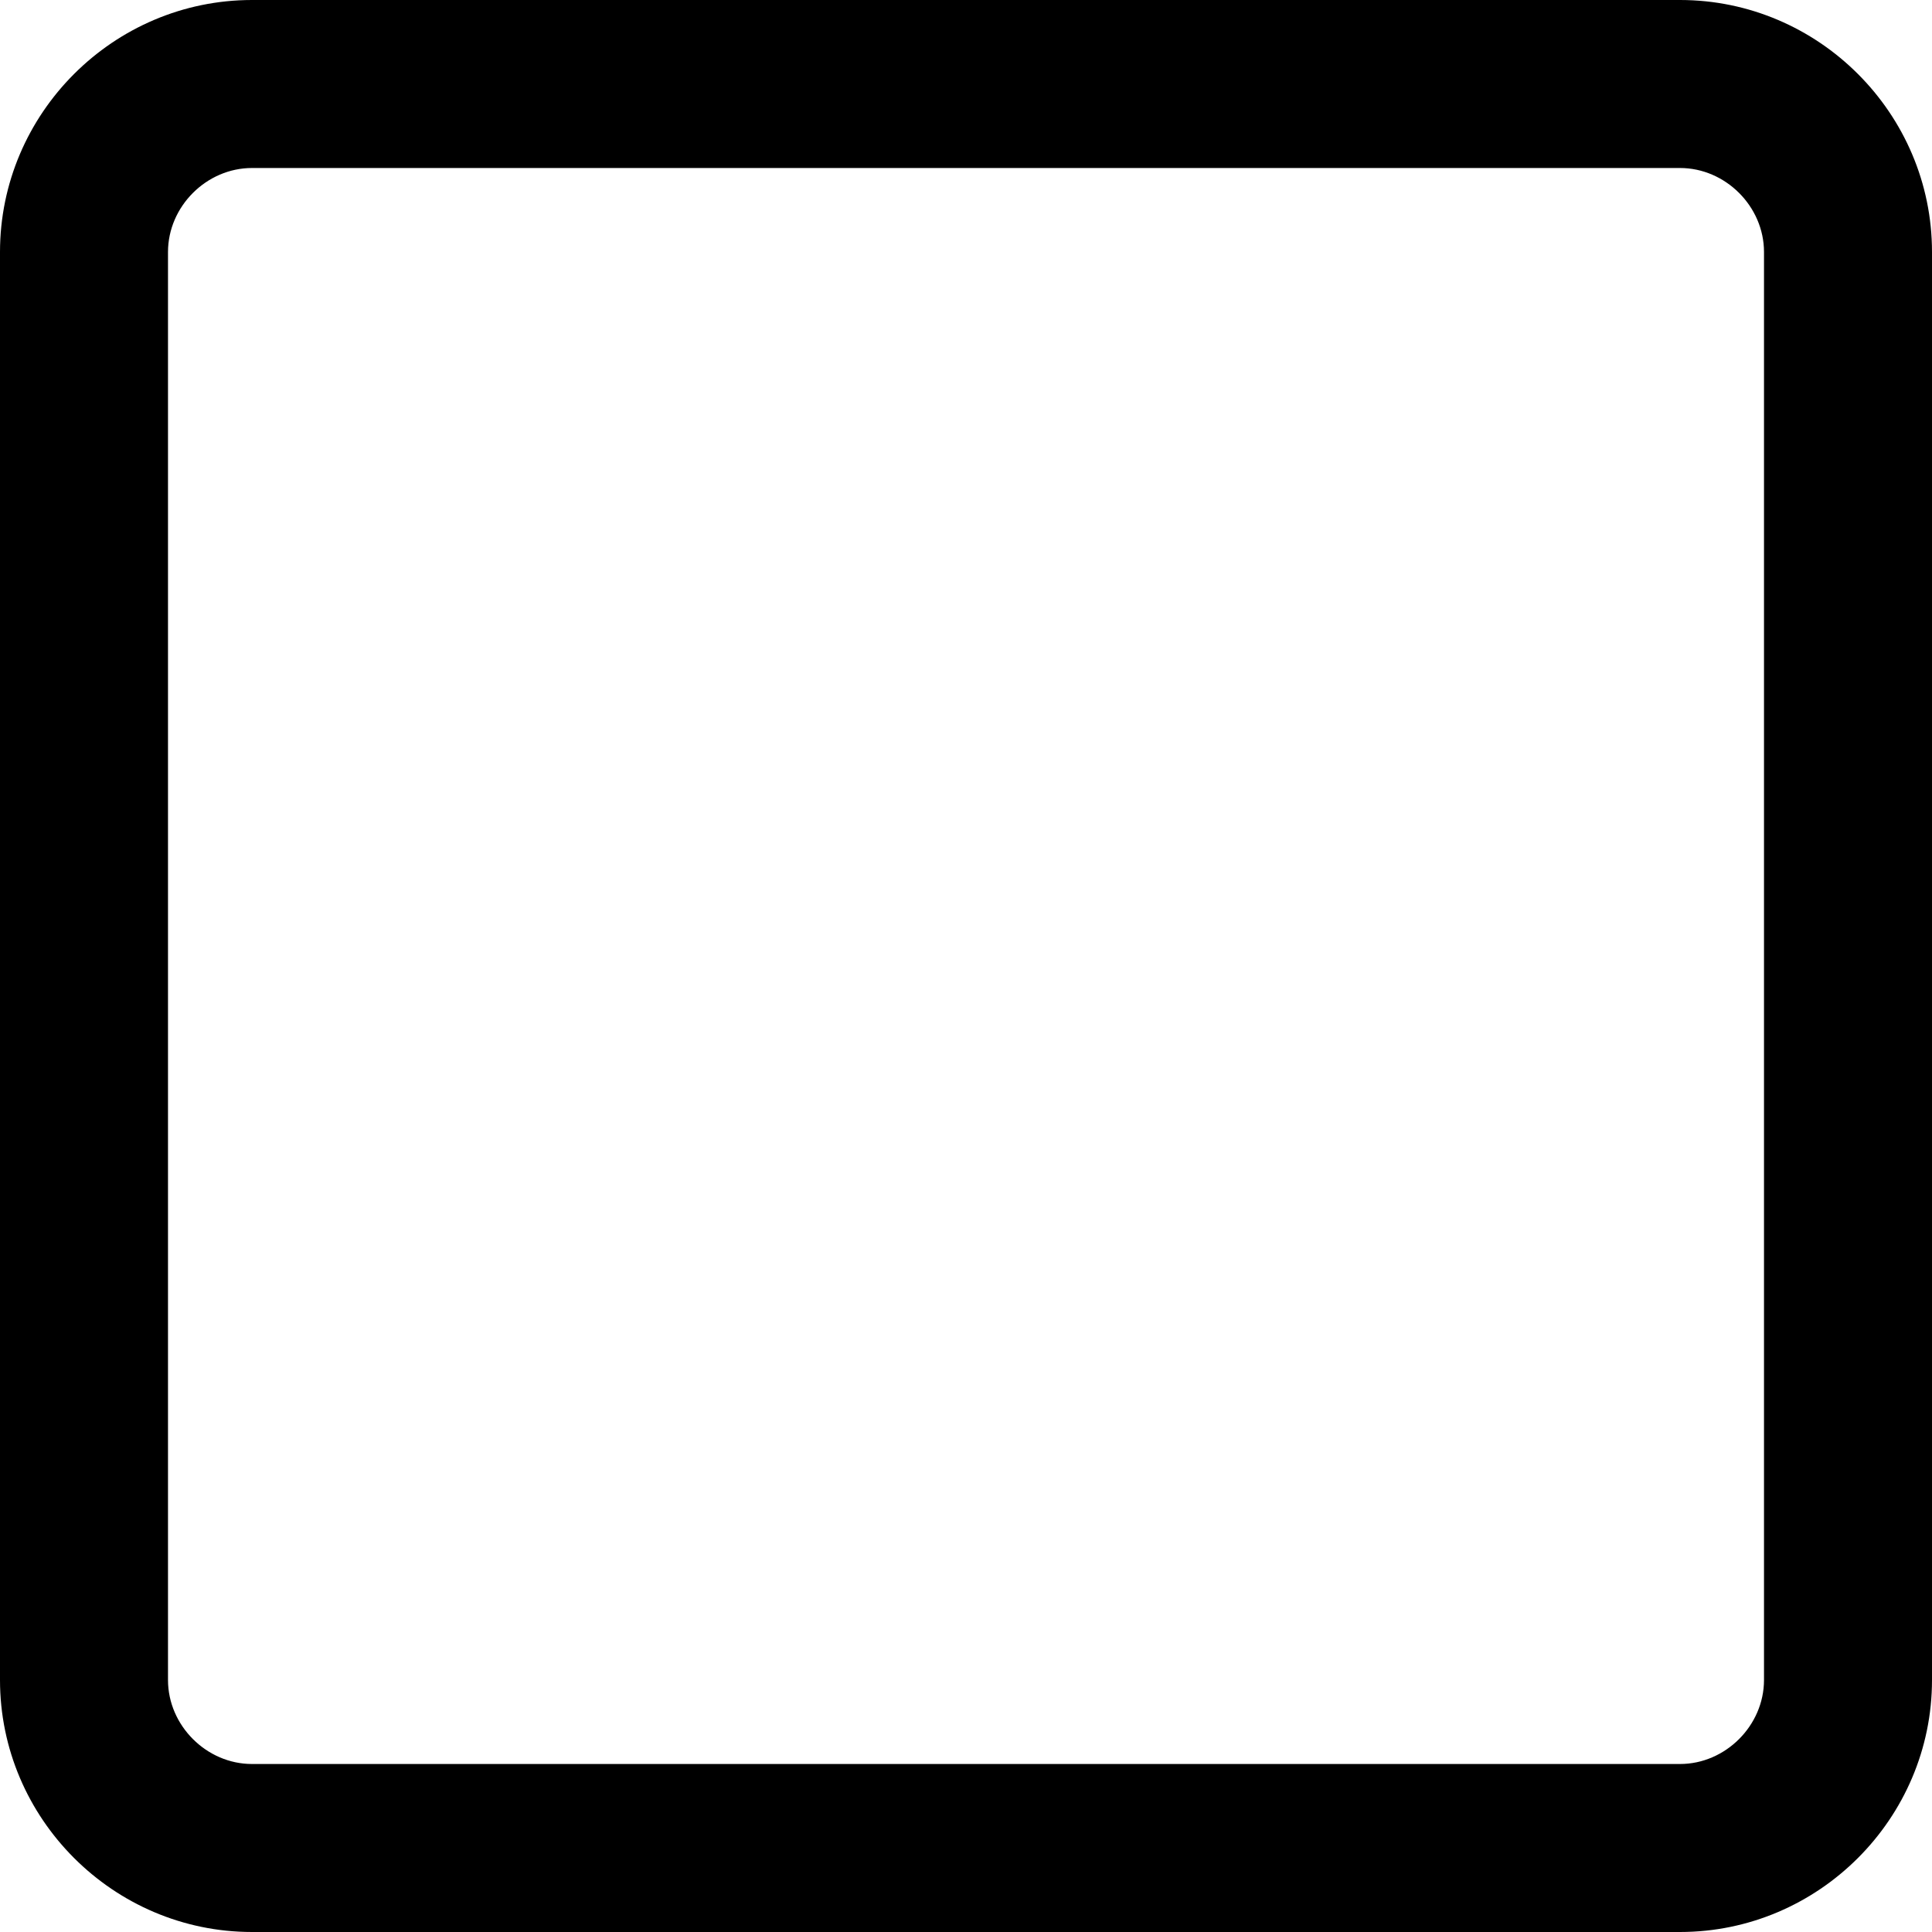
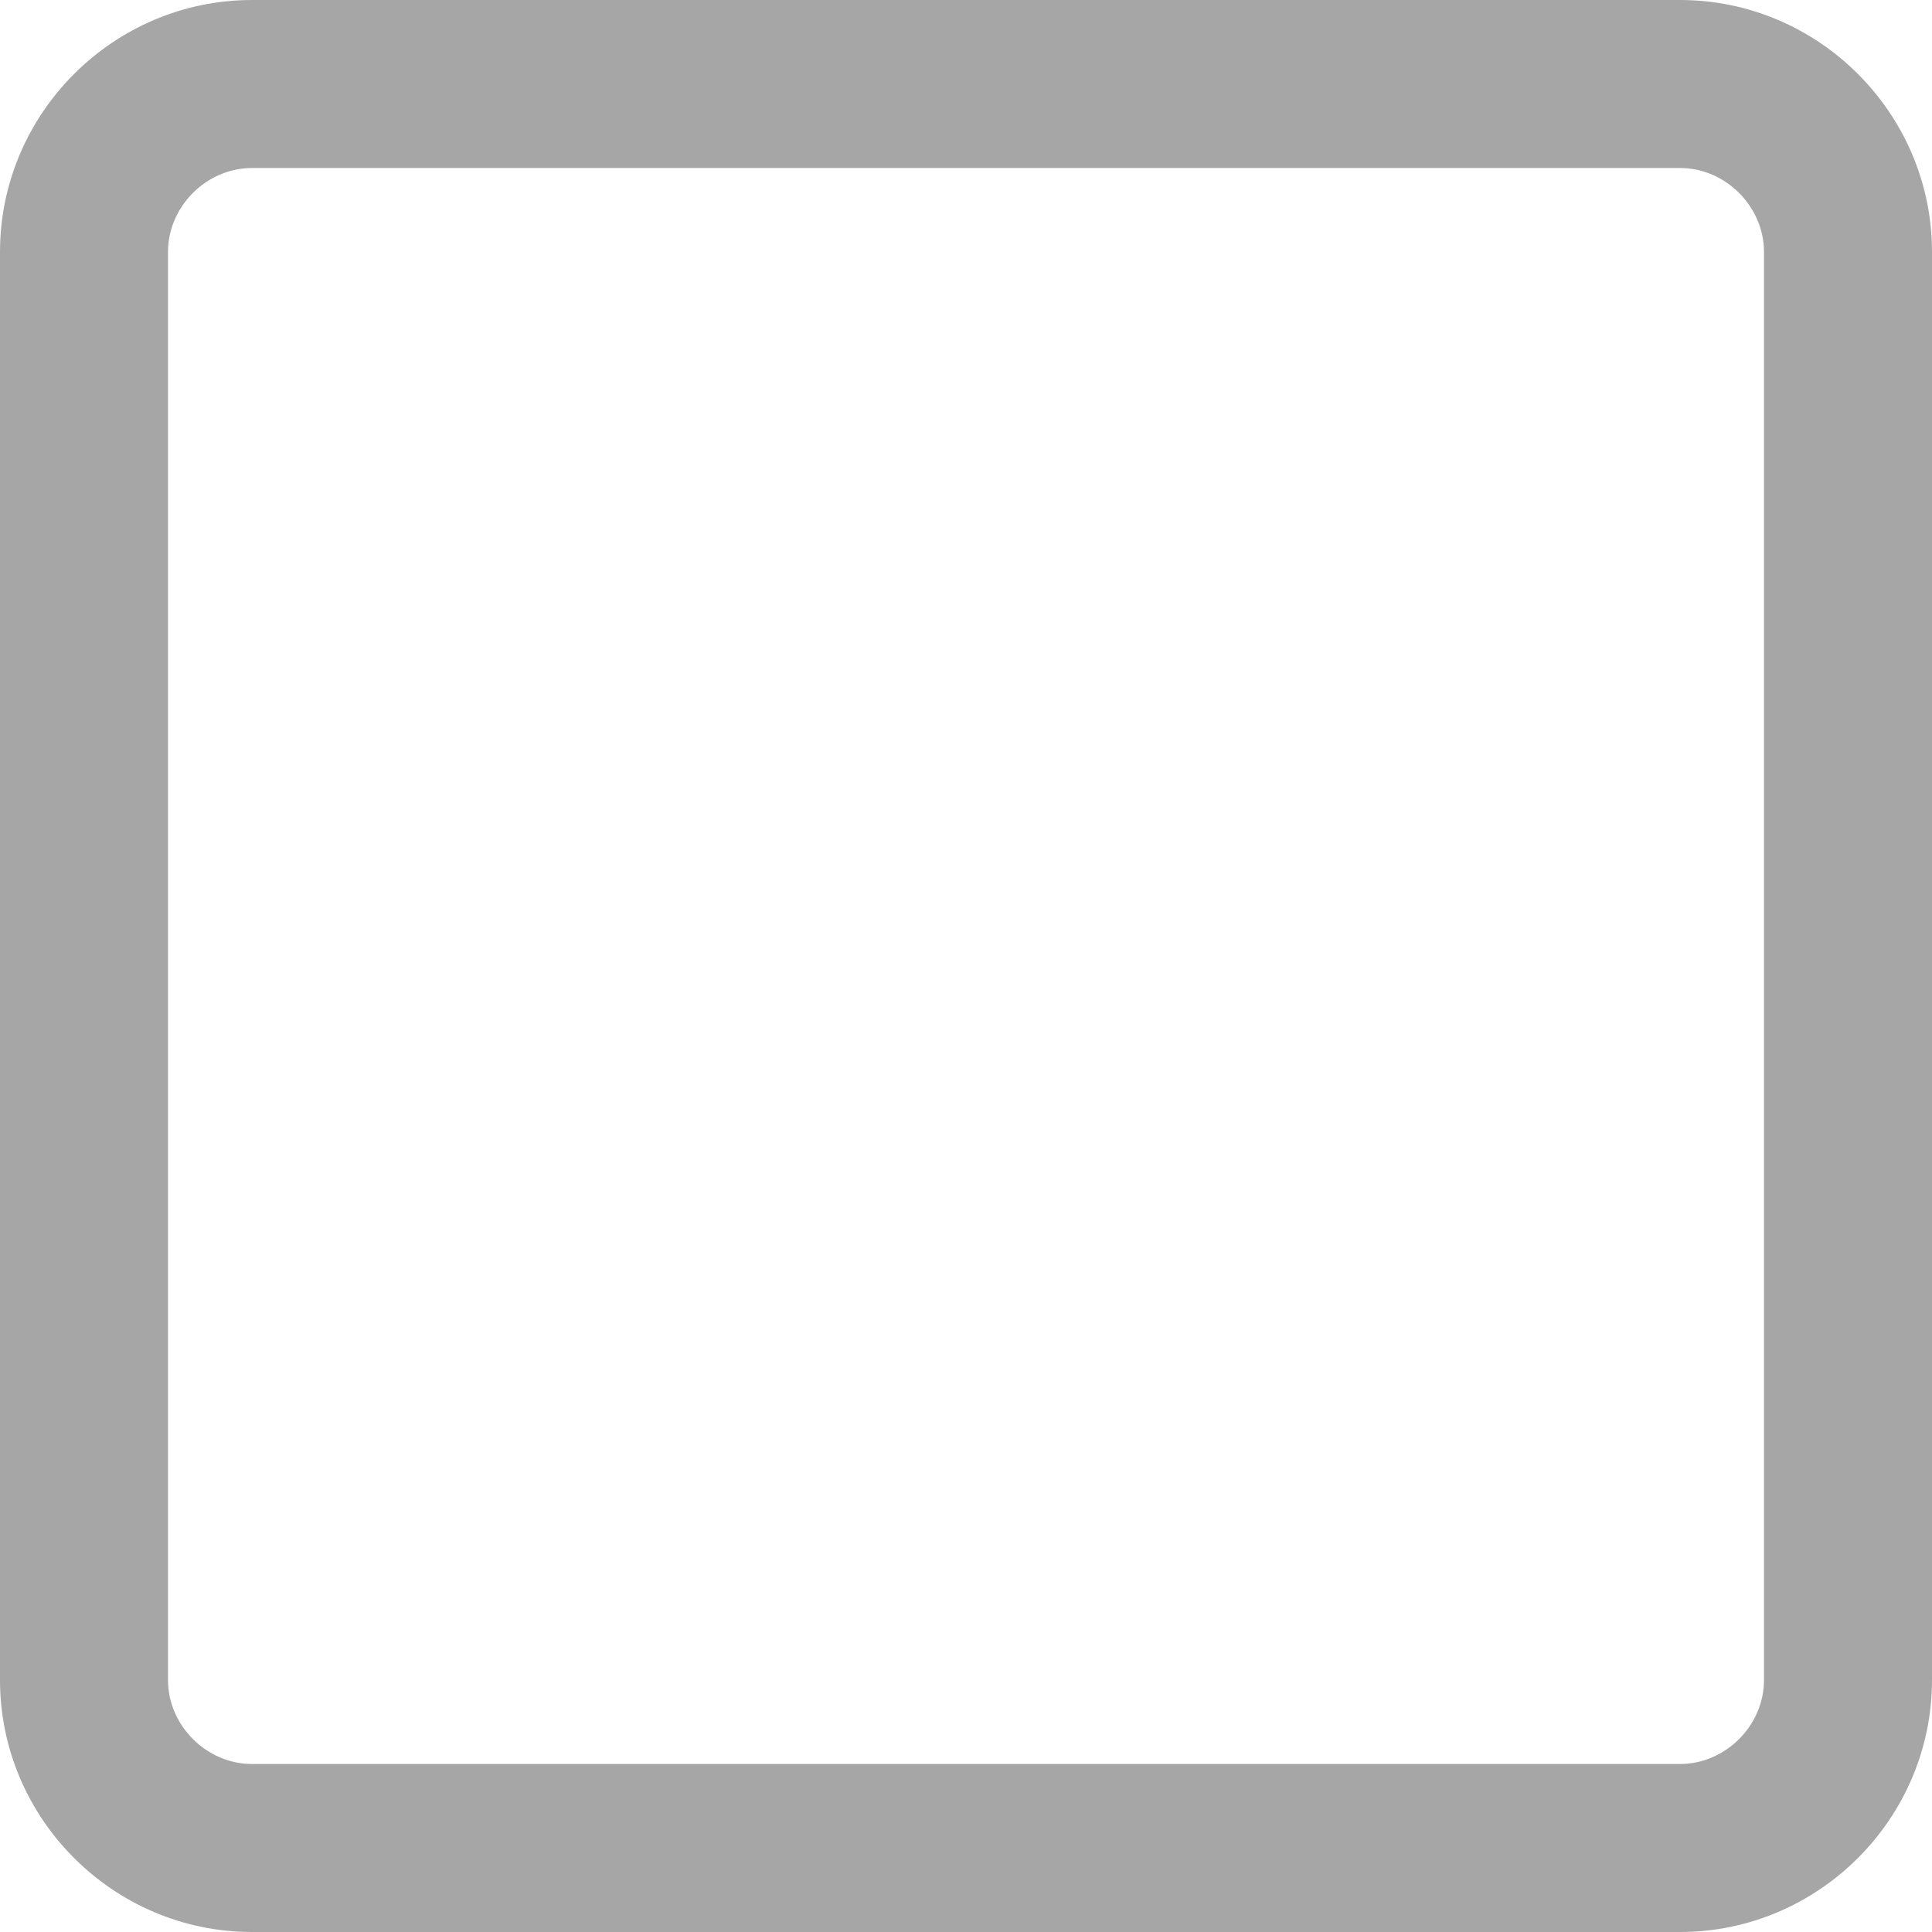
- <svg xmlns="http://www.w3.org/2000/svg" version="1.1" id="Layer_1" x="0px" y="0px" width="23px" height="23px" viewBox="0 0 23 23" enable-background="new 0 0 23 23" xml:space="preserve">
+ <svg xmlns="http://www.w3.org/2000/svg" version="1.1" id="Layer_1" x="0px" y="0px" width="23px" height="23px" viewBox="0 0 23 23" enable-background="new 0 0 23 23" xml:space="preserve" fill="#a6a6a6">
  <path d="M20,2c0.542,0,1,0.458,1,1v17c0,0.542-0.458,1-1,1H3c-0.542,0-1-0.458-1-1V3c0-0.542,0.458-1,1-1H20 M20,0H3  C1.35,0,0,1.35,0,3v17c0,1.65,1.35,3,3,3h17c1.65,0,3-1.35,3-3V3C23,1.35,21.65,0,20,0L20,0z" />
</svg>
